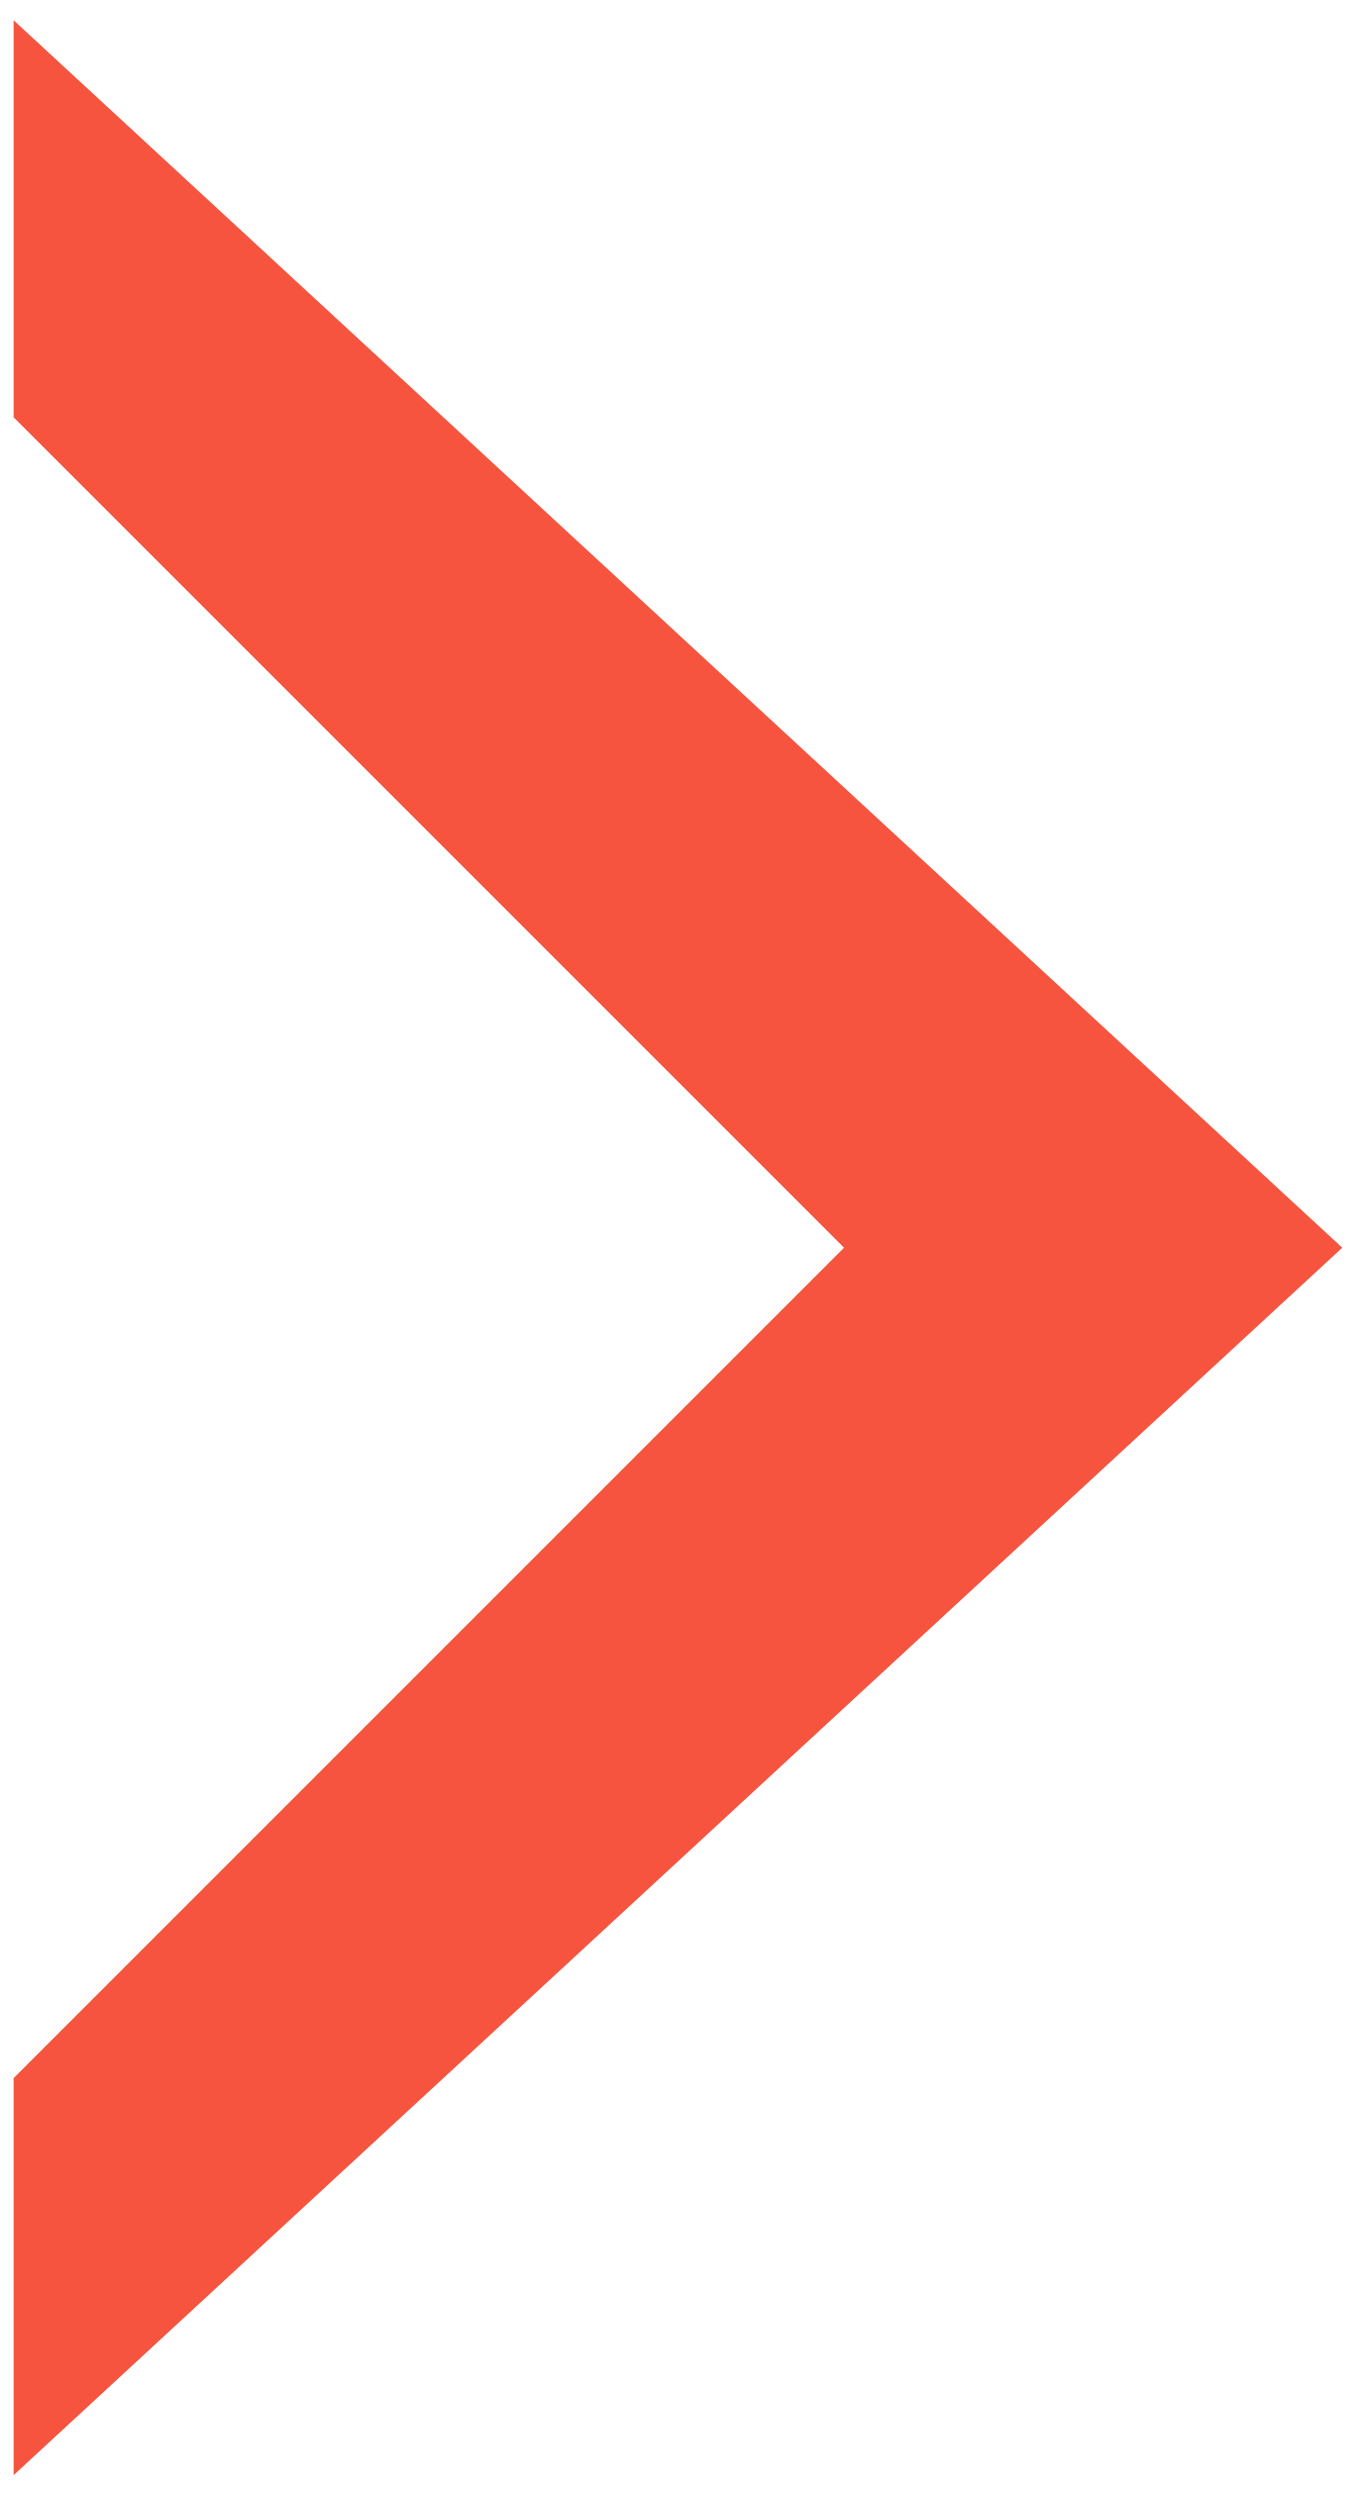
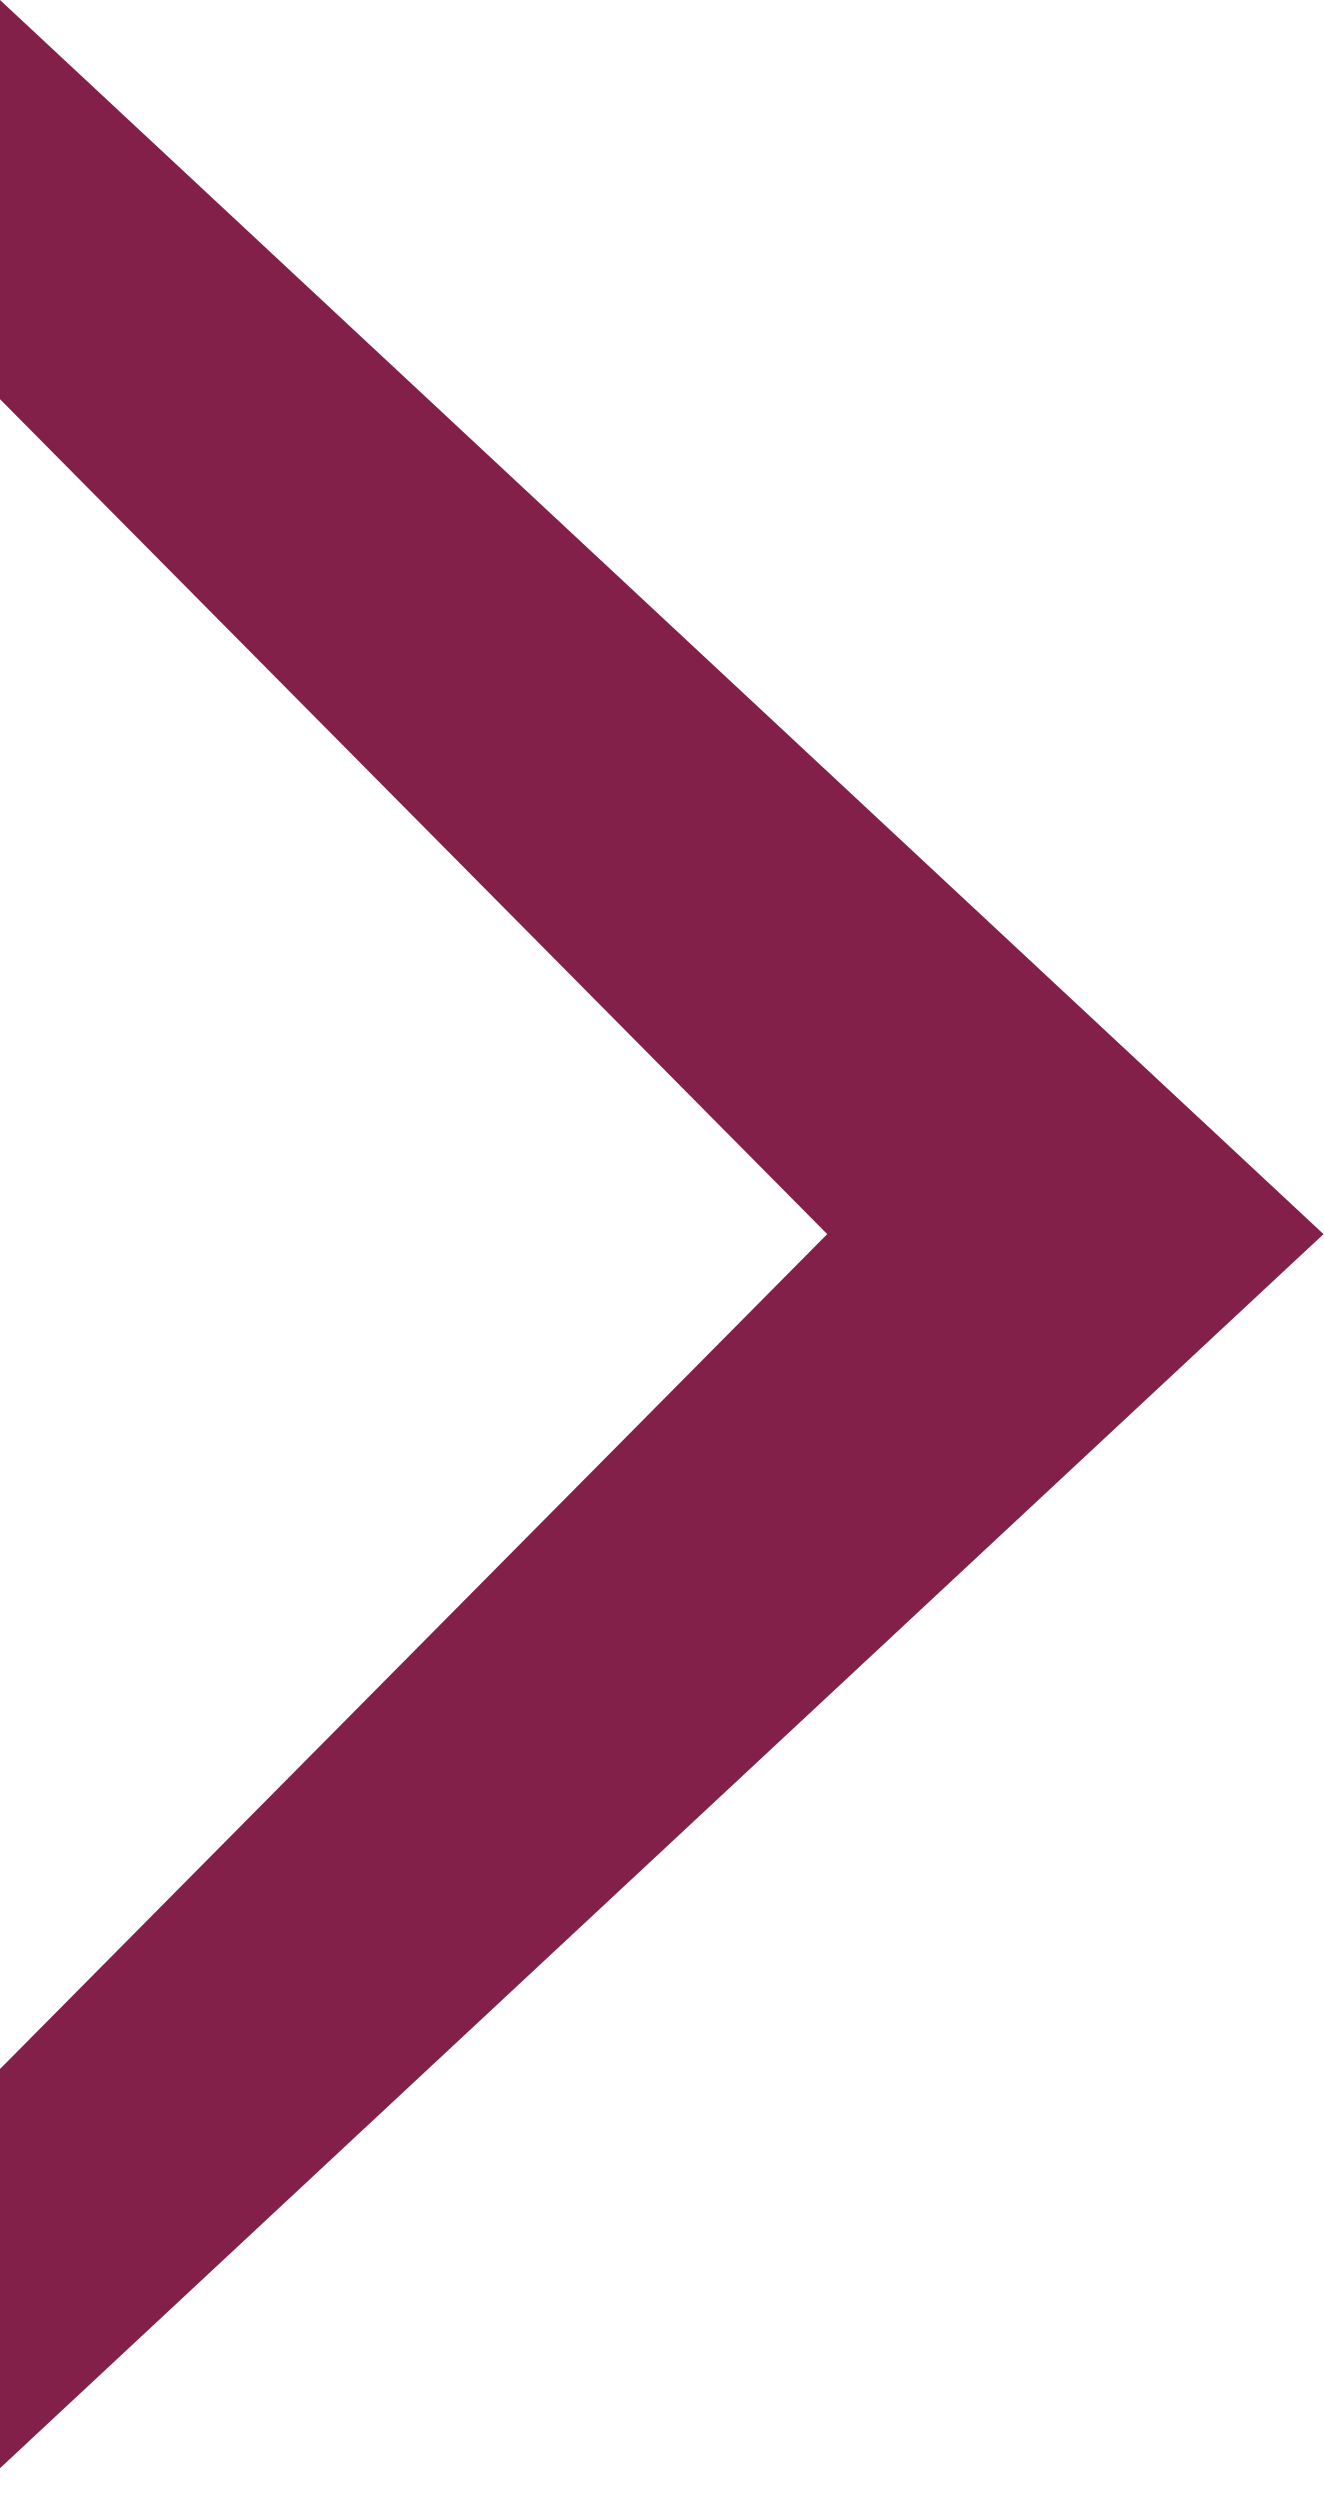
- <svg xmlns="http://www.w3.org/2000/svg" width="53" height="97" viewBox="0 0 53 97" fill="none">
-   <path d="M0.529 80.63L32.748 48.411L0.529 16.192V0.787L52.08 48.411L0.529 96.035L0.529 80.63Z" fill="#F75440" />
+ <svg xmlns="http://www.w3.org/2000/svg" width="36" height="68" viewBox="0 0 36 68" fill="none">
+   <path d="M0 56.277L22.5 33.568L0 10.858V0L36 33.568L9.63919e-07 67.135L0 56.277Z" fill="#82204A" />
</svg>
